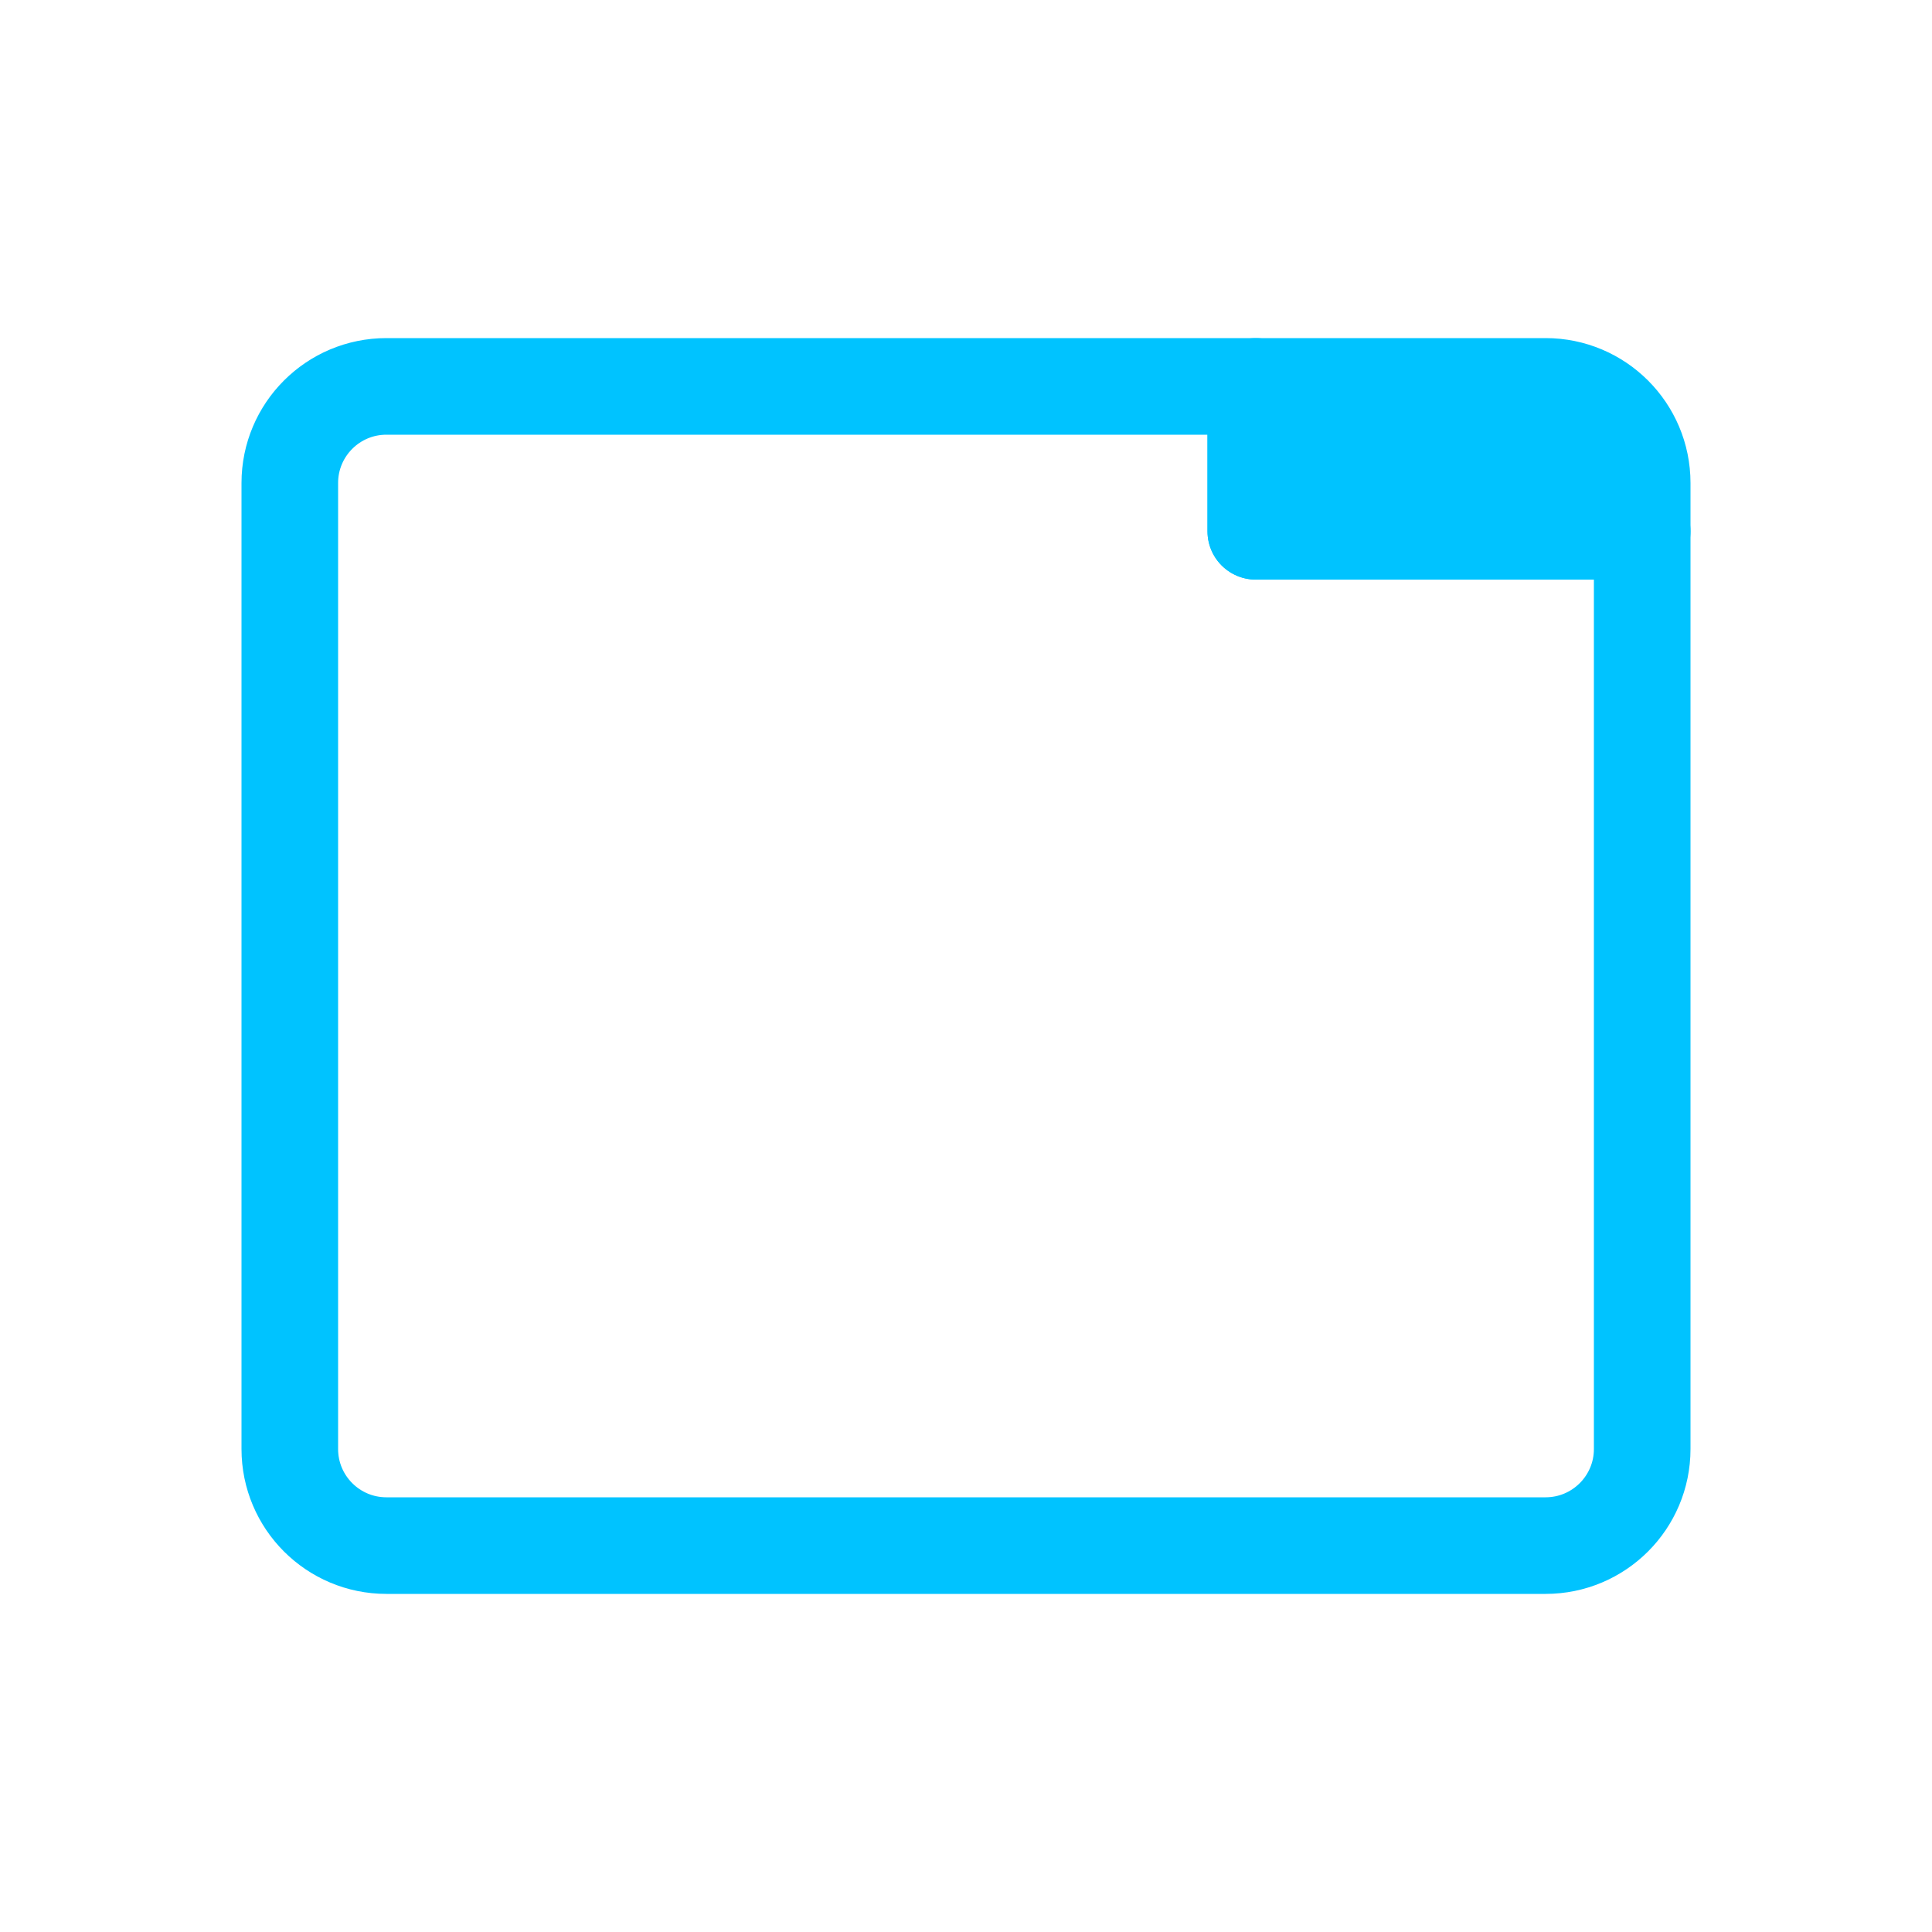
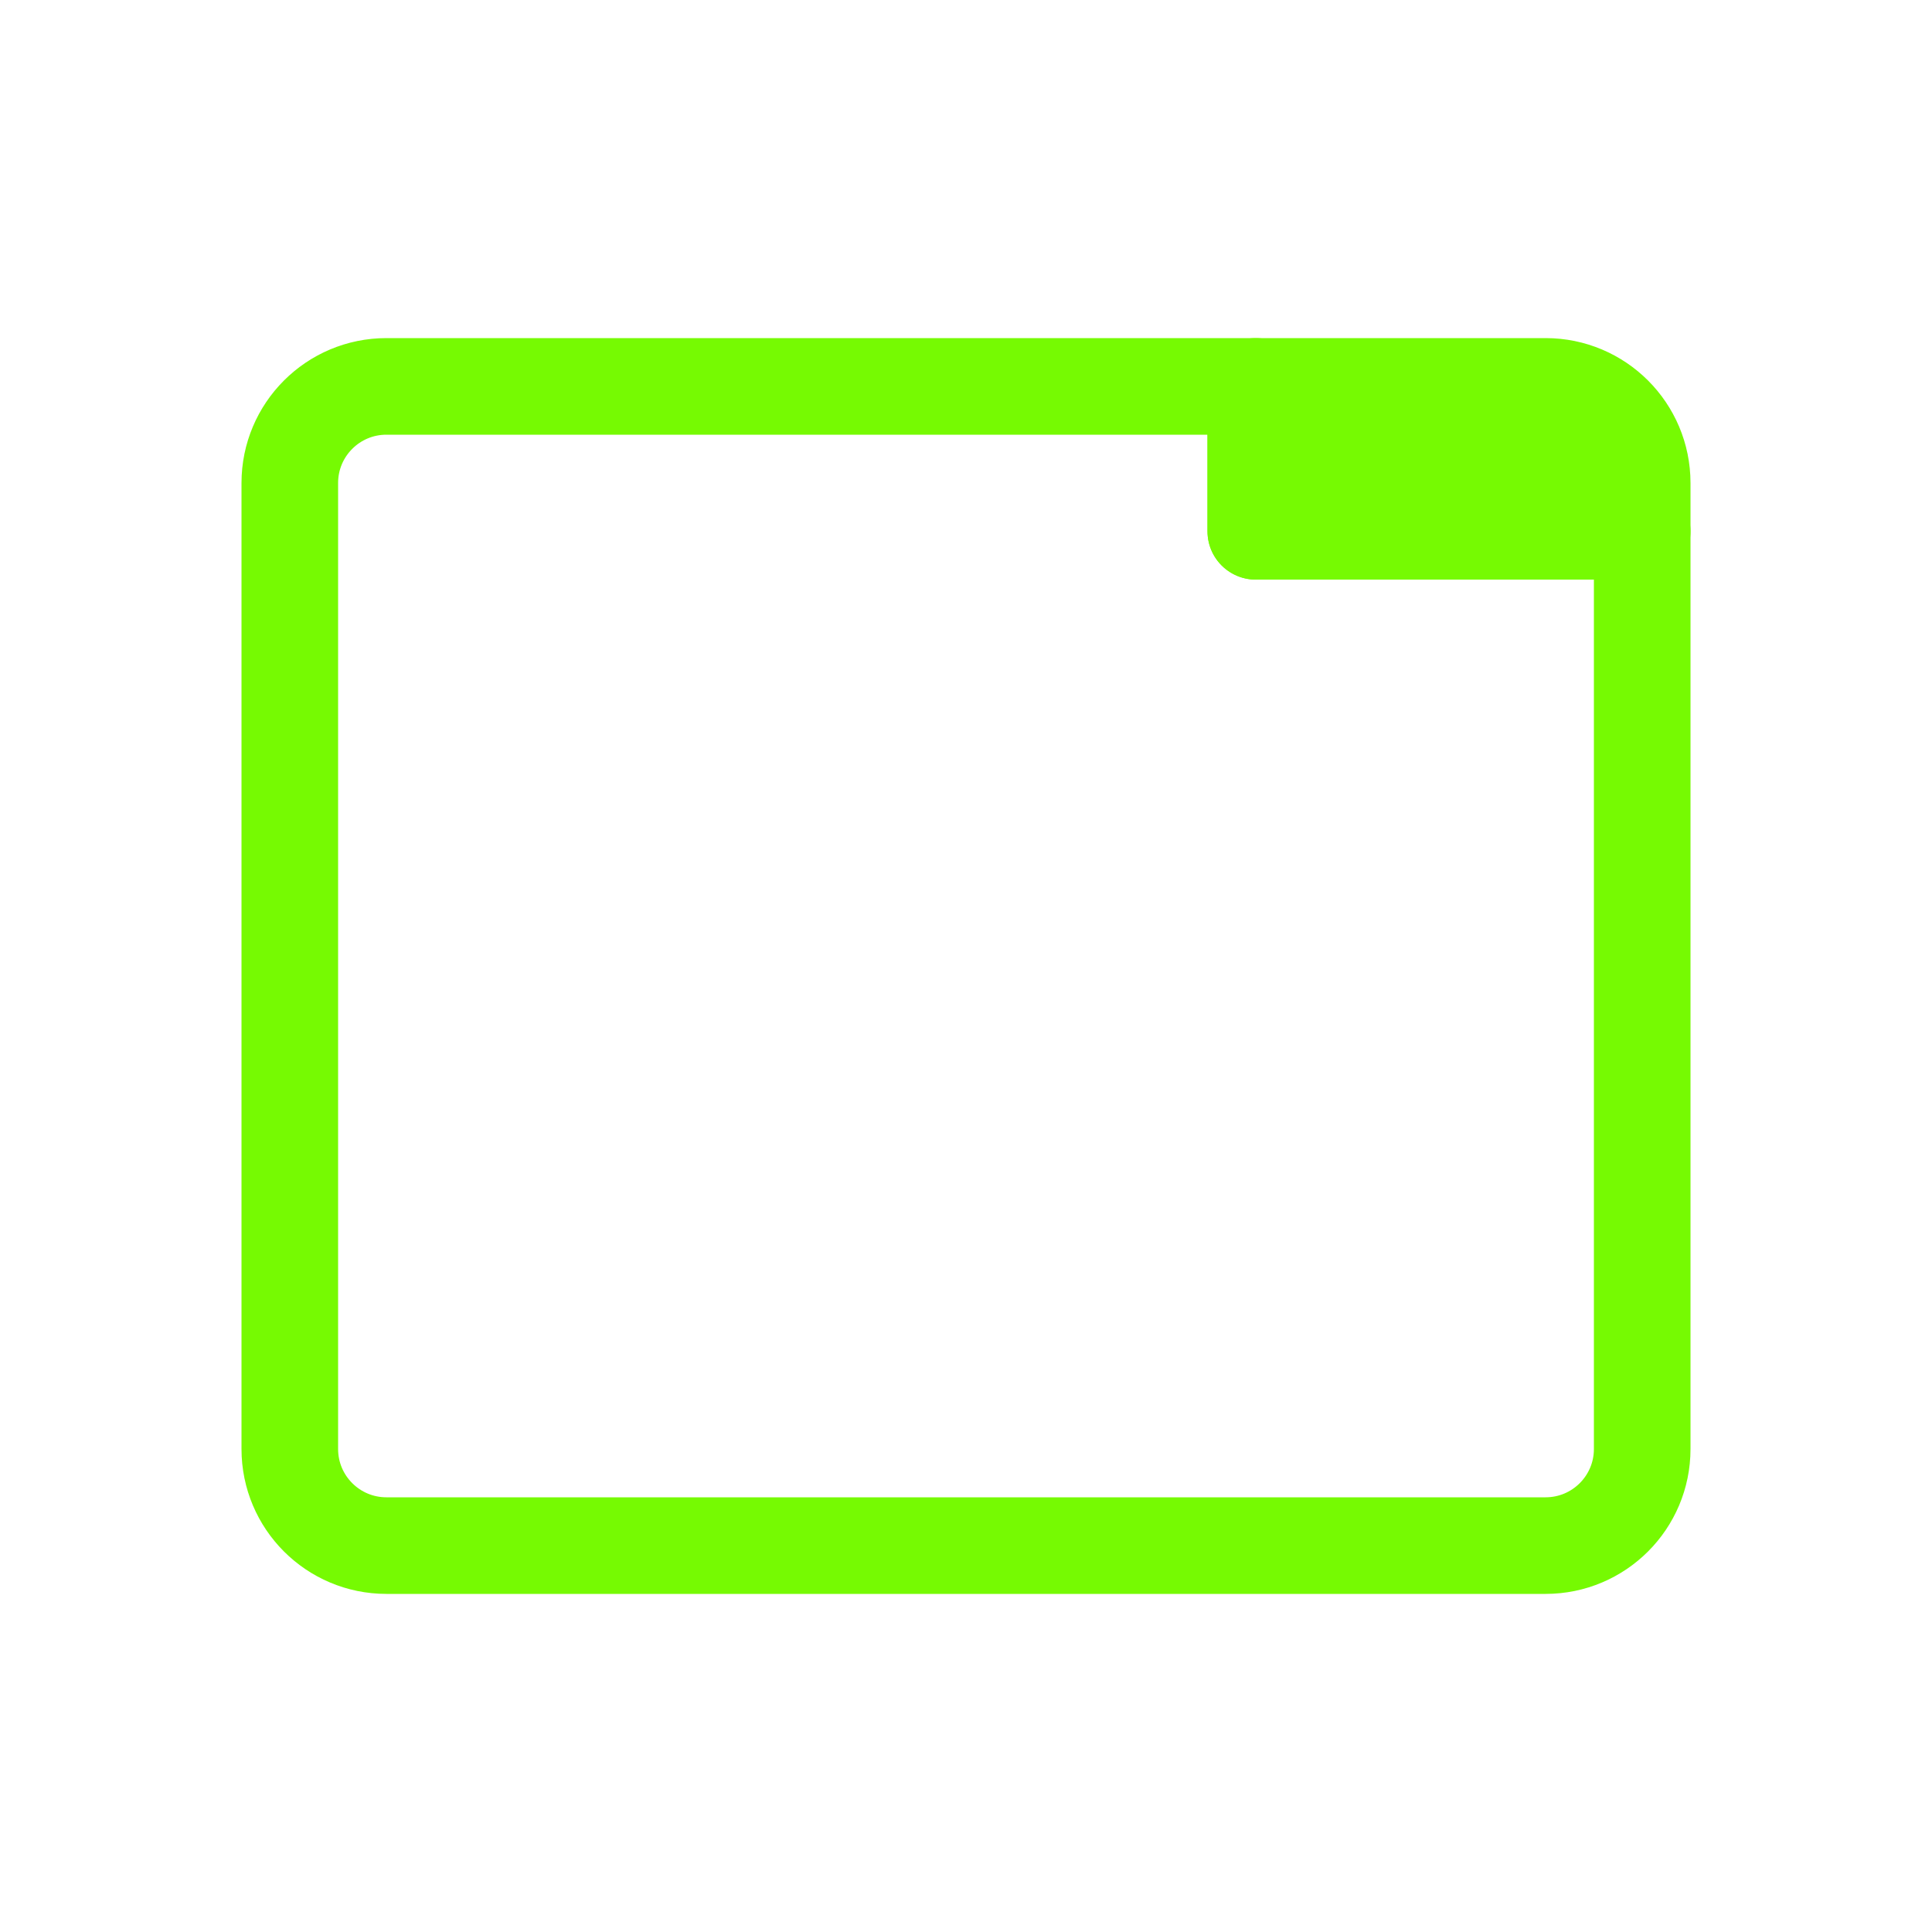
<svg xmlns="http://www.w3.org/2000/svg" width="20" height="20">
-   <g stroke="#00c3ff" fill="none" fill-rule="evenodd" stroke-linecap="round" stroke-linejoin="round">
+   <g stroke="#76fa02" fill="none" fill-rule="evenodd" stroke-linecap="round" stroke-linejoin="round">
    <path d="M4 4a1 1 0 0 0-1 1v10a1 1 0 0 0 1 1h12a1 1 0 0 0 1-1V5.5h-4V4Z" />
-     <path d="M13 4h3a1 1 0 0 1 1 1v.5h-4z" fill="#00c3ff" />
+     <path d="M13 4h3a1 1 0 0 1 1 1v.5h-4z" fill="#76fa02" />
  </g>
</svg>
